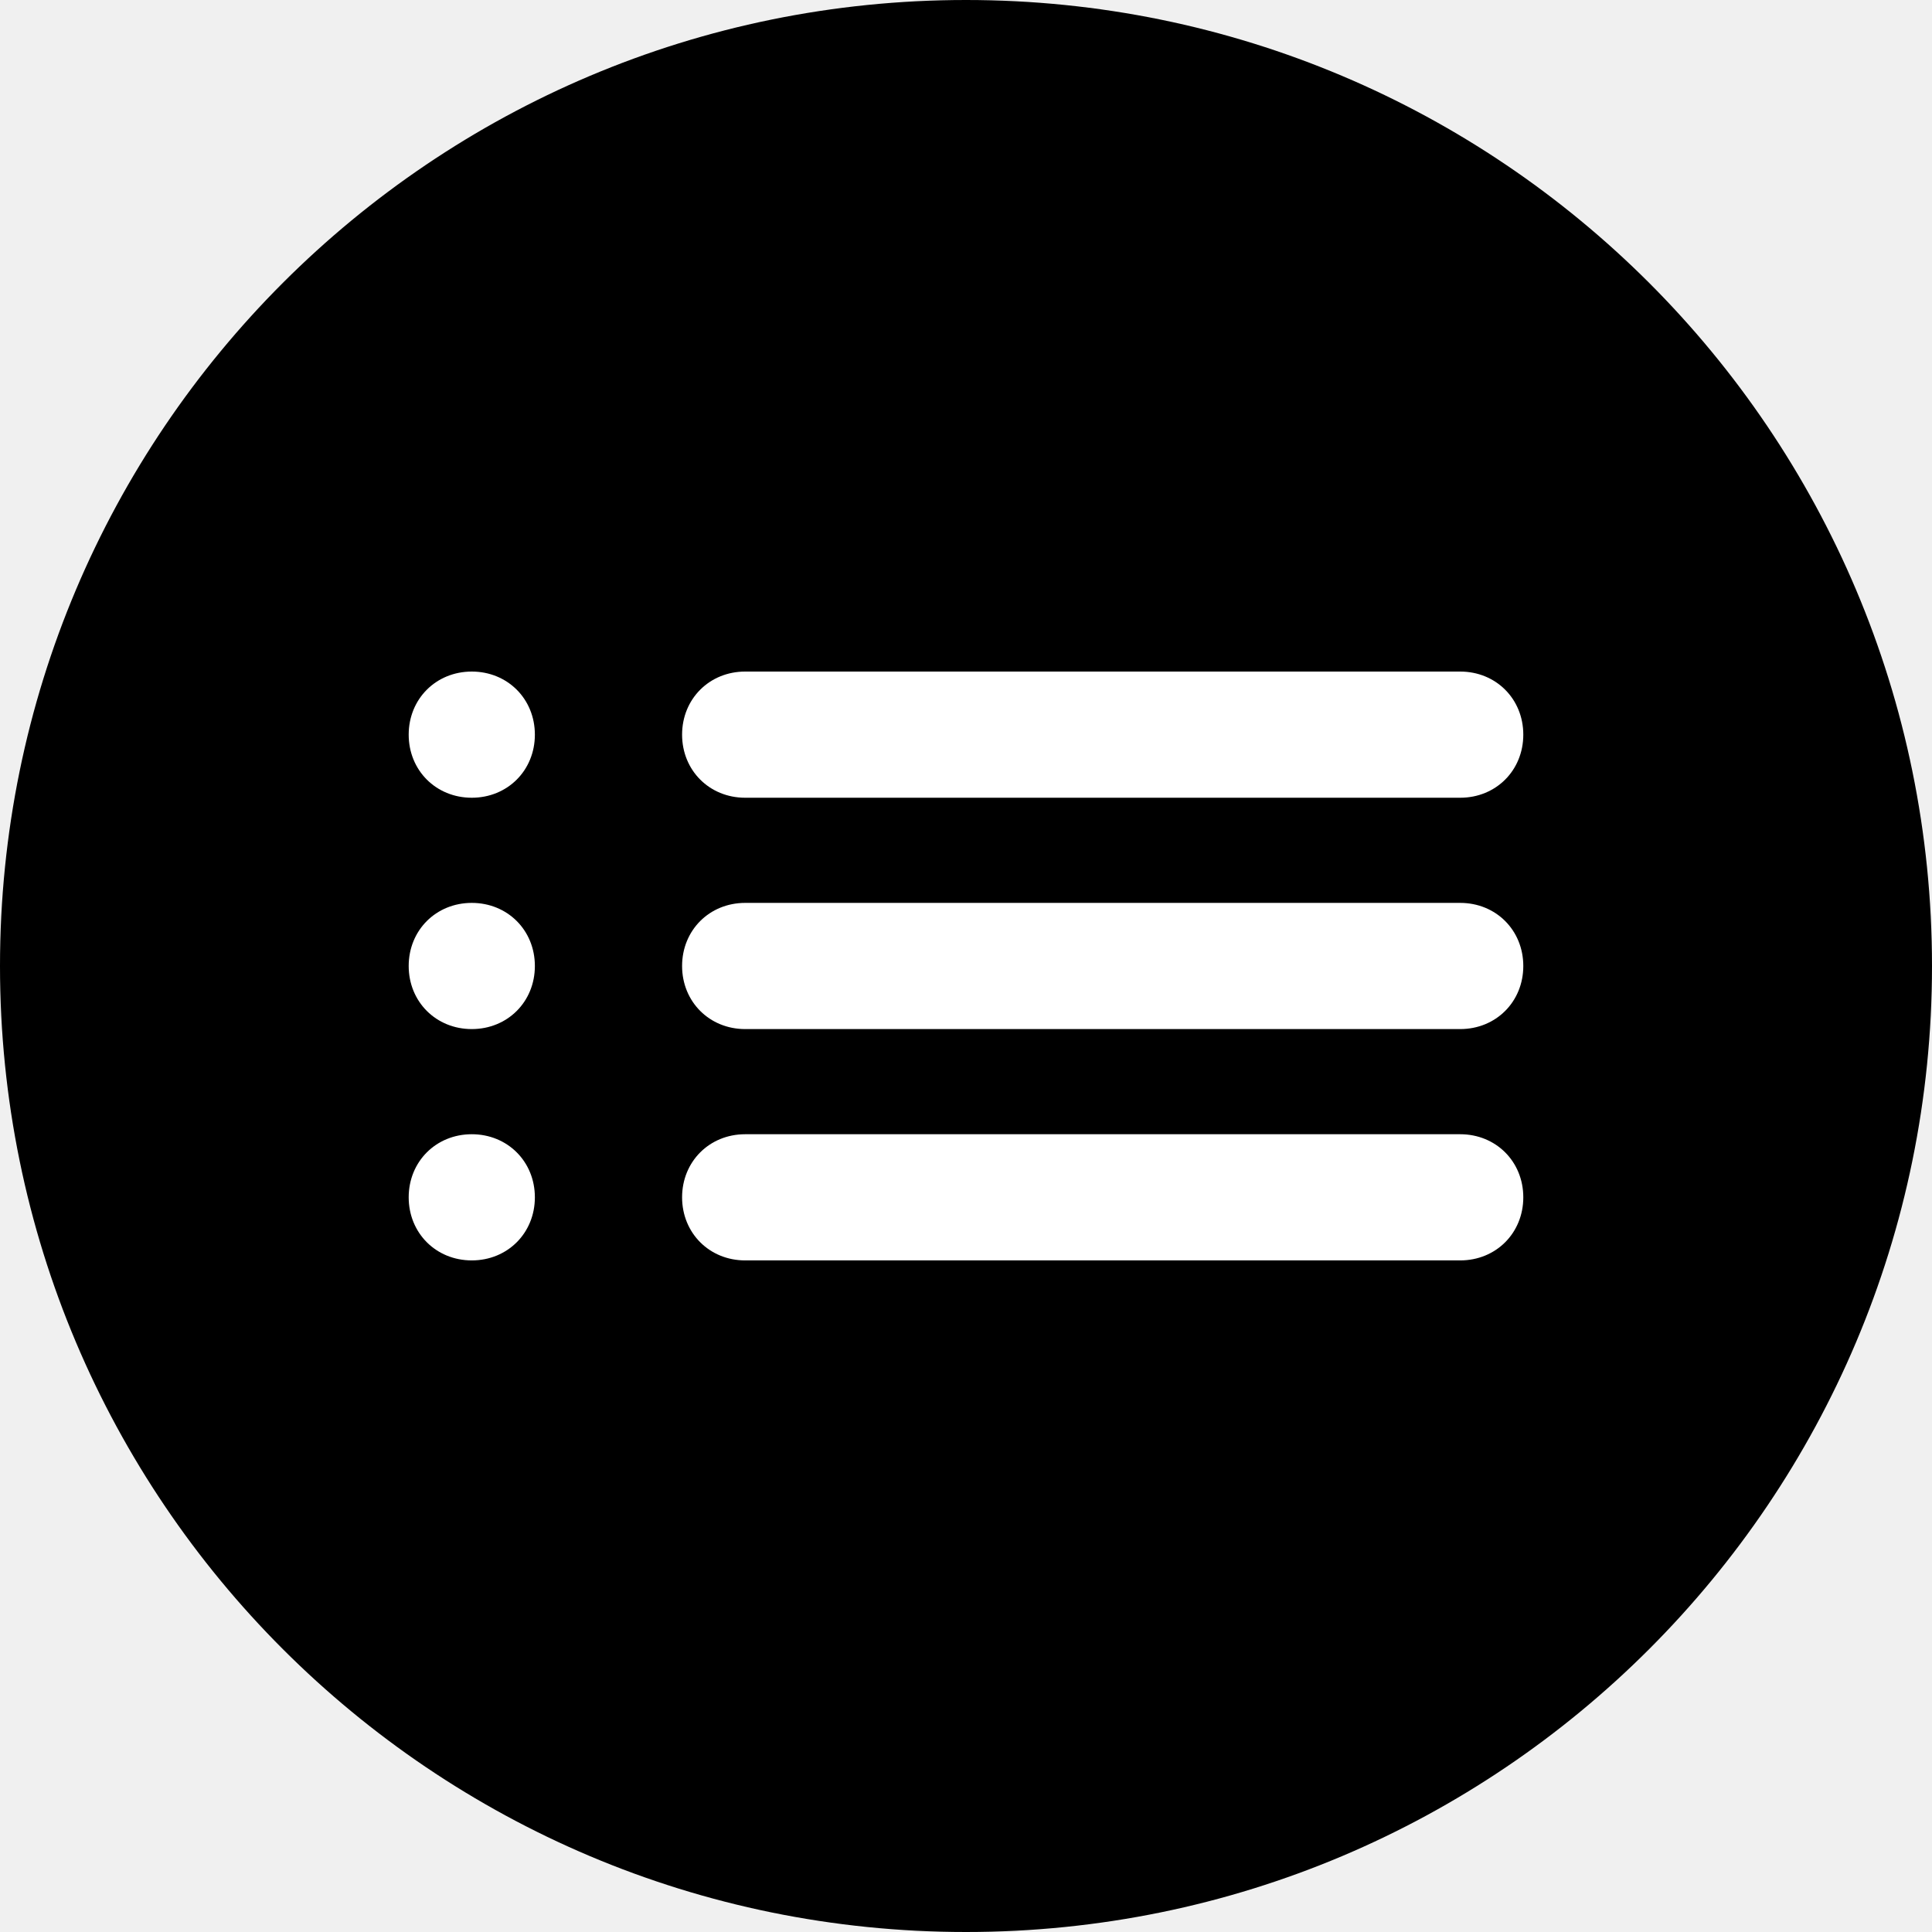
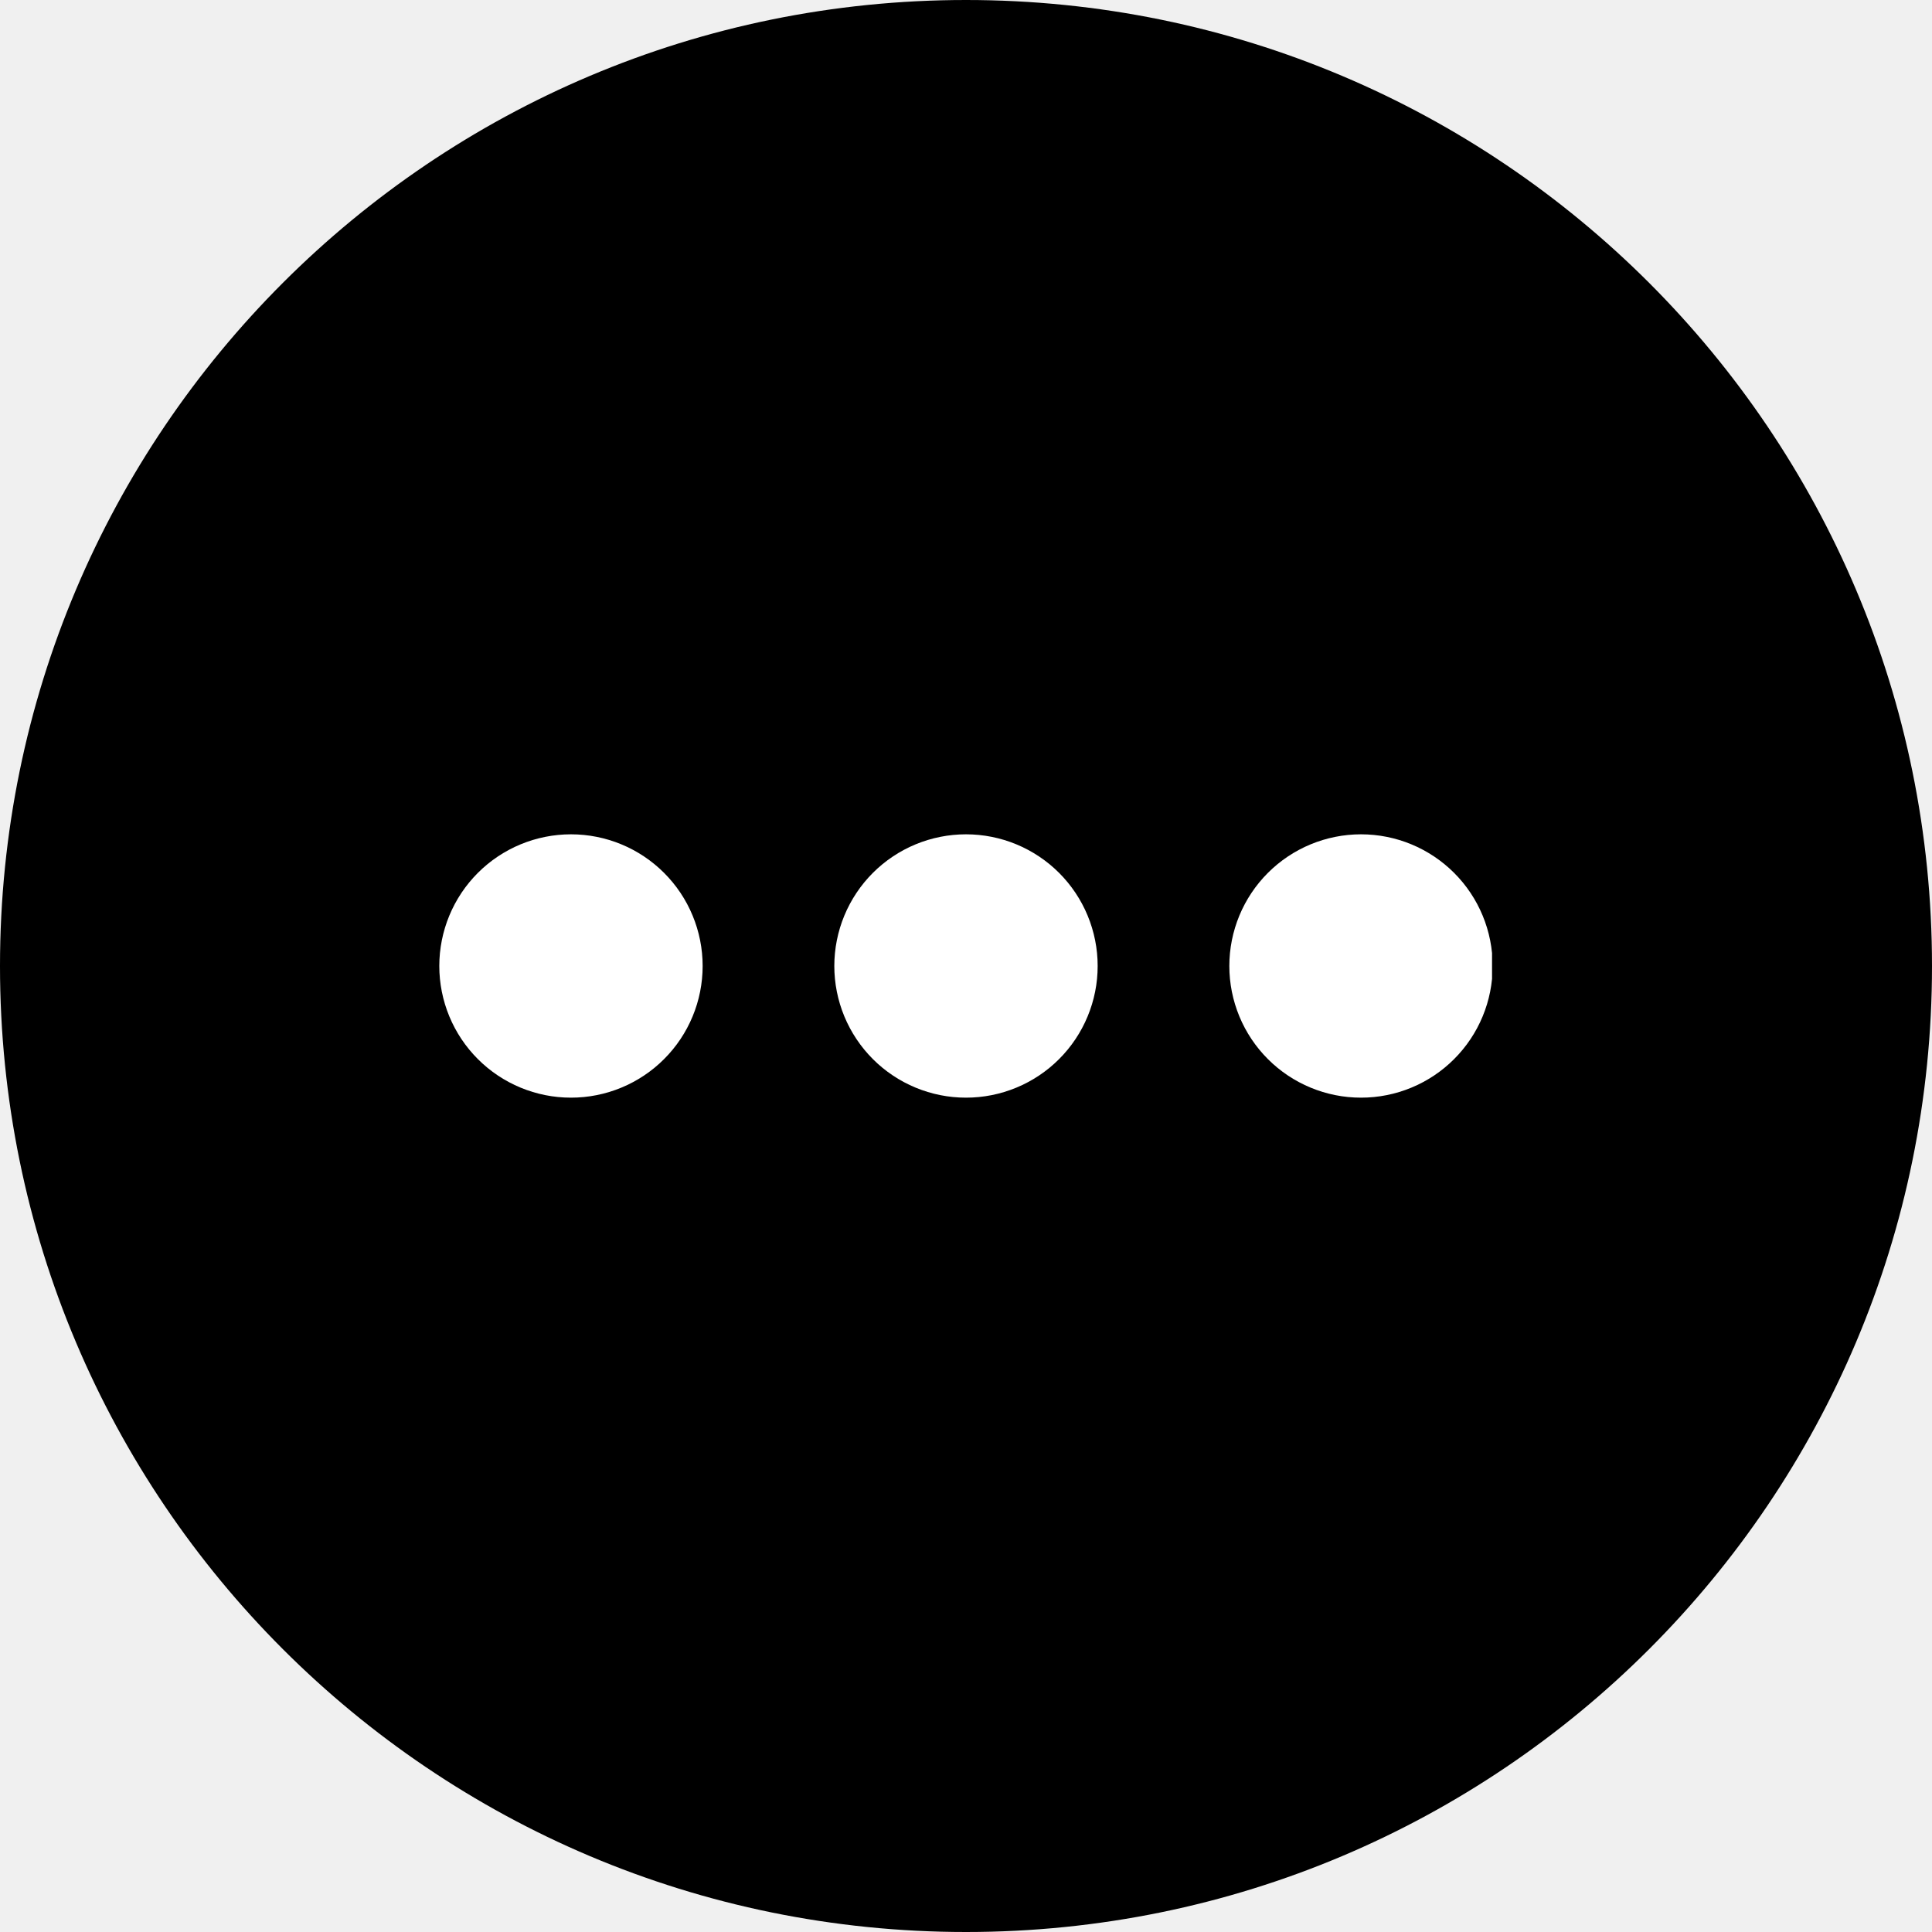
<svg xmlns="http://www.w3.org/2000/svg" width="1024" zoomAndPan="magnify" viewBox="0 0 768 768" height="1024" preserveAspectRatio="xMidYMid meet" version="1.0">
  <defs>
-     <clipPath id="d527edaba6">
-       <path d="M 162.461 266.586 L 213 266.586 L 213 318 L 162.461 318 Z M 162.461 266.586 " clip-rule="nonzero" />
+     <clipPath id="9123cf477c">
+       <path d="M 174.609 331.652 L 280 331.652 L 280 436.652 L 174.609 436.652 Z M 174.609 331.652 " clip-rule="nonzero" />
    </clipPath>
-     <clipPath id="f345a233a7">
-       <path d="M 271 266.586 L 605.711 266.586 L 605.711 318 L 271 318 Z M 271 266.586 " clip-rule="nonzero" />
+     <clipPath id="fabd499d26">
+       <path d="M 331 331.652 L 437 331.652 L 437 436.652 L 331 436.652 Z M 331 331.652 " clip-rule="nonzero" />
    </clipPath>
-     <clipPath id="55ce4a24dd">
-       <path d="M 162.461 358 L 213 358 L 213 410 L 162.461 410 Z M 162.461 358 " clip-rule="nonzero" />
-     </clipPath>
-     <clipPath id="1402a9f2b3">
-       <path d="M 271 358 L 605.711 358 L 605.711 410 L 271 410 Z M 271 358 " clip-rule="nonzero" />
-     </clipPath>
-     <clipPath id="02651d05c7">
-       <path d="M 162.461 450 L 213 450 L 213 501.336 L 162.461 501.336 Z M 162.461 450 " clip-rule="nonzero" />
-     </clipPath>
-     <clipPath id="46e22a519c">
-       <path d="M 271 450 L 605.711 450 L 605.711 501.336 L 271 501.336 Z M 271 450 " clip-rule="nonzero" />
+     <clipPath id="387cec9590">
+       <path d="M 488 331.652 L 593.109 331.652 L 593.109 436.652 L 488 436.652 Z M 488 331.652 " clip-rule="nonzero" />
    </clipPath>
  </defs>
  <path fill="#000000" d="M 384 0 C 171.84 0 0 171.84 0 384 C 0 596.16 171.84 768 384 768 C 596.16 768 768 596.16 768 384 C 768 171.84 596.16 0 384 0 Z M 384 0 " fill-opacity="1" fill-rule="nonzero" />
-   <g clip-path="url(#d527edaba6)">
-     <path fill="#ffffff" d="M 187.539 317.113 C 173.328 317.113 162.461 306.246 162.461 292.035 C 162.461 277.824 173.328 266.957 187.539 266.957 C 201.754 266.957 212.621 277.824 212.621 292.035 C 212.621 306.246 201.754 317.113 187.539 317.113 Z M 187.539 317.113 " fill-opacity="1" fill-rule="nonzero" />
+   <g clip-path="url(#9123cf477c)">
+     <path fill="#ffffff" d="M 279.312 383.996 C 279.312 385.707 279.227 387.418 279.059 389.125 C 278.891 390.832 278.641 392.523 278.305 394.207 C 277.973 395.887 277.555 397.547 277.059 399.188 C 276.562 400.828 275.984 402.441 275.328 404.023 C 274.672 405.609 273.941 407.156 273.133 408.668 C 272.324 410.18 271.445 411.648 270.492 413.074 C 269.539 414.5 268.52 415.875 267.43 417.199 C 266.344 418.523 265.195 419.793 263.98 421.004 C 262.77 422.219 261.5 423.367 260.176 424.457 C 258.852 425.543 257.477 426.562 256.051 427.516 C 254.625 428.469 253.156 429.348 251.645 430.156 C 250.133 430.965 248.586 431.695 247 432.352 C 245.418 433.008 243.805 433.586 242.164 434.082 C 240.523 434.582 238.863 434.996 237.184 435.332 C 235.5 435.664 233.809 435.918 232.102 436.086 C 230.395 436.254 228.684 436.336 226.969 436.336 C 225.258 436.336 223.547 436.254 221.84 436.086 C 220.133 435.918 218.441 435.664 216.758 435.332 C 215.078 434.996 213.418 434.582 211.777 434.082 C 210.137 433.586 208.523 433.008 206.941 432.352 C 205.355 431.695 203.809 430.965 202.297 430.156 C 200.785 429.348 199.316 428.469 197.891 427.516 C 196.465 426.562 195.09 425.543 193.766 424.457 C 192.441 423.367 191.172 422.219 189.961 421.004 C 188.746 419.793 187.598 418.523 186.512 417.199 C 185.422 415.875 184.402 414.5 183.449 413.074 C 182.496 411.648 181.617 410.18 180.809 408.668 C 180 407.156 179.27 405.609 178.613 404.023 C 177.957 402.441 177.379 400.828 176.883 399.188 C 176.387 397.547 175.969 395.887 175.633 394.207 C 175.301 392.523 175.051 390.832 174.879 389.125 C 174.711 387.418 174.629 385.707 174.629 383.996 C 174.629 382.281 174.711 380.57 174.879 378.863 C 175.051 377.16 175.301 375.465 175.633 373.785 C 175.969 372.102 176.387 370.441 176.883 368.801 C 177.379 367.16 177.957 365.547 178.613 363.965 C 179.27 362.379 180 360.832 180.809 359.32 C 181.617 357.809 182.496 356.34 183.449 354.914 C 184.402 353.488 185.422 352.113 186.512 350.789 C 187.598 349.465 188.746 348.195 189.961 346.984 C 191.172 345.77 192.441 344.621 193.766 343.535 C 195.09 342.445 196.465 341.426 197.891 340.473 C 199.316 339.523 200.785 338.641 202.297 337.832 C 203.809 337.023 205.355 336.293 206.941 335.637 C 208.523 334.98 210.137 334.402 211.777 333.906 C 213.418 333.41 215.078 332.992 216.758 332.66 C 218.441 332.324 220.133 332.074 221.84 331.906 C 223.547 331.738 225.258 331.652 226.969 331.652 C 228.684 331.652 230.395 331.738 232.102 331.906 C 233.809 332.074 235.5 332.324 237.184 332.66 C 238.863 332.992 240.523 333.41 242.164 333.906 C 243.805 334.402 245.418 334.98 247 335.637 C 248.586 336.293 250.133 337.023 251.645 337.832 C 253.156 338.641 254.625 339.523 256.051 340.473 C 257.477 341.426 258.852 342.445 260.176 343.535 C 261.5 344.621 262.77 345.77 263.98 346.984 C 265.195 348.195 266.344 349.465 267.43 350.789 C 268.52 352.113 269.539 353.488 270.492 354.914 C 271.445 356.34 272.324 357.809 273.133 359.32 C 273.941 360.832 274.672 362.379 275.328 363.965 C 275.984 365.547 276.562 367.16 277.059 368.801 C 277.555 370.441 277.973 372.102 278.305 373.785 C 278.641 375.465 278.891 377.16 279.059 378.863 C 279.227 380.57 279.312 382.281 279.312 383.996 Z M 279.312 383.996 " fill-opacity="1" fill-rule="nonzero" />
  </g>
-   <g clip-path="url(#f345a233a7)">
-     <path fill="#ffffff" d="M 580.453 317.113 L 296.219 317.113 C 282.008 317.113 271.141 306.246 271.141 292.035 C 271.141 277.824 282.008 266.957 296.219 266.957 L 580.453 266.957 C 594.668 266.957 605.535 277.824 605.535 292.035 C 605.535 306.246 594.668 317.113 580.453 317.113 Z M 580.453 317.113 " fill-opacity="1" fill-rule="nonzero" />
+   <g clip-path="url(#fabd499d26)">
+     <path fill="#ffffff" d="M 436.336 383.996 C 436.336 385.707 436.254 387.418 436.086 389.125 C 435.918 390.832 435.668 392.523 435.332 394.207 C 434.996 395.887 434.582 397.547 434.082 399.188 C 433.586 400.828 433.008 402.441 432.352 404.023 C 431.699 405.609 430.965 407.156 430.156 408.668 C 429.348 410.18 428.469 411.648 427.516 413.074 C 426.562 414.5 425.543 415.875 424.457 417.199 C 423.371 418.523 422.219 419.793 421.008 421.004 C 419.797 422.219 418.527 423.367 417.203 424.457 C 415.875 425.543 414.5 426.562 413.074 427.516 C 411.648 428.469 410.18 429.348 408.668 430.156 C 407.156 430.965 405.609 431.695 404.027 432.352 C 402.441 433.008 400.832 433.586 399.191 434.082 C 397.551 434.582 395.887 434.996 394.207 435.332 C 392.527 435.664 390.832 435.918 389.125 436.086 C 387.422 436.254 385.711 436.336 383.996 436.336 C 382.281 436.336 380.57 436.254 378.867 436.086 C 377.16 435.918 375.465 435.664 373.785 435.332 C 372.102 434.996 370.441 434.582 368.801 434.082 C 367.16 433.586 365.551 433.008 363.965 432.352 C 362.383 431.695 360.836 430.965 359.32 430.156 C 357.809 429.348 356.34 428.469 354.918 427.516 C 353.492 426.562 352.117 425.543 350.789 424.457 C 349.465 423.367 348.195 422.219 346.984 421.004 C 345.773 419.793 344.621 418.523 343.535 417.199 C 342.449 415.875 341.426 414.5 340.477 413.074 C 339.523 411.648 338.645 410.18 337.836 408.668 C 337.027 407.156 336.293 405.609 335.637 404.023 C 334.984 402.441 334.406 400.828 333.906 399.188 C 333.41 397.547 332.996 395.887 332.66 394.207 C 332.324 392.523 332.074 390.832 331.906 389.125 C 331.738 387.418 331.652 385.707 331.652 383.996 C 331.652 382.281 331.738 380.57 331.906 378.863 C 332.074 377.16 332.324 375.465 332.66 373.785 C 332.996 372.102 333.41 370.441 333.906 368.801 C 334.406 367.16 334.984 365.547 335.637 363.965 C 336.293 362.379 337.027 360.832 337.836 359.32 C 338.645 357.809 339.523 356.34 340.477 354.914 C 341.426 353.488 342.449 352.113 343.535 350.789 C 344.621 349.465 345.773 348.195 346.984 346.984 C 348.195 345.77 349.465 344.621 350.789 343.535 C 352.117 342.445 353.492 341.426 354.918 340.473 C 356.34 339.523 357.809 338.641 359.32 337.832 C 360.836 337.023 362.383 336.293 363.965 335.637 C 365.551 334.98 367.16 334.402 368.801 333.906 C 370.441 333.41 372.102 332.992 373.785 332.66 C 375.465 332.324 377.16 332.074 378.867 331.906 C 380.57 331.738 382.281 331.652 383.996 331.652 C 385.711 331.652 387.422 331.738 389.125 331.906 C 390.832 332.074 392.527 332.324 394.207 332.66 C 395.887 332.992 397.551 333.41 399.191 333.906 C 400.832 334.402 402.441 334.98 404.027 335.637 C 405.609 336.293 407.156 337.023 408.668 337.832 C 410.18 338.641 411.648 339.523 413.074 340.473 C 414.5 341.426 415.875 342.445 417.203 343.535 C 418.527 344.621 419.797 345.77 421.008 346.984 C 422.219 348.195 423.371 349.465 424.457 350.789 C 425.543 352.113 426.562 353.488 427.516 354.914 C 428.469 356.34 429.348 357.809 430.156 359.32 C 430.965 360.832 431.699 362.379 432.352 363.965 C 433.008 365.547 433.586 367.16 434.082 368.801 C 434.582 370.441 434.996 372.102 435.332 373.785 C 435.668 375.465 435.918 377.16 436.086 378.863 C 436.254 380.57 436.336 382.281 436.336 383.996 Z M 436.336 383.996 " fill-opacity="1" fill-rule="nonzero" />
  </g>
-   <g clip-path="url(#55ce4a24dd)">
-     <path fill="#ffffff" d="M 187.539 409.074 C 173.328 409.074 162.461 398.207 162.461 383.996 C 162.461 369.781 173.328 358.914 187.539 358.914 C 201.754 358.914 212.621 369.781 212.621 383.996 C 212.621 398.207 201.754 409.074 187.539 409.074 Z M 187.539 409.074 " fill-opacity="1" fill-rule="nonzero" />
-   </g>
-   <g clip-path="url(#1402a9f2b3)">
-     <path fill="#ffffff" d="M 580.453 409.074 L 296.219 409.074 C 282.008 409.074 271.141 398.207 271.141 383.996 C 271.141 369.781 282.008 358.914 296.219 358.914 L 580.453 358.914 C 594.668 358.914 605.535 369.781 605.535 383.996 C 605.535 398.207 594.668 409.074 580.453 409.074 Z M 580.453 409.074 " fill-opacity="1" fill-rule="nonzero" />
-   </g>
-   <g clip-path="url(#02651d05c7)">
-     <path fill="#ffffff" d="M 187.539 501.031 C 173.328 501.031 162.461 490.164 162.461 475.953 C 162.461 461.742 173.328 450.875 187.539 450.875 C 201.754 450.875 212.621 461.742 212.621 475.953 C 212.621 490.164 201.754 501.031 187.539 501.031 Z M 187.539 501.031 " fill-opacity="1" fill-rule="nonzero" />
-   </g>
-   <g clip-path="url(#46e22a519c)">
-     <path fill="#ffffff" d="M 580.453 501.031 L 296.219 501.031 C 282.008 501.031 271.141 490.164 271.141 475.953 C 271.141 461.742 282.008 450.875 296.219 450.875 L 580.453 450.875 C 594.668 450.875 605.535 461.742 605.535 475.953 C 605.535 490.164 594.668 501.031 580.453 501.031 Z M 580.453 501.031 " fill-opacity="1" fill-rule="nonzero" />
+   <g clip-path="url(#387cec9590)">
+     <path fill="#ffffff" d="M 593.363 383.996 C 593.363 385.707 593.277 387.418 593.109 389.125 C 592.941 390.832 592.691 392.523 592.355 394.207 C 592.023 395.887 591.605 397.547 591.109 399.188 C 590.613 400.828 590.035 402.441 589.379 404.023 C 588.723 405.609 587.992 407.156 587.184 408.668 C 586.375 410.18 585.496 411.648 584.543 413.074 C 583.59 414.5 582.57 415.875 581.48 417.199 C 580.395 418.523 579.246 419.793 578.031 421.004 C 576.82 422.219 575.551 423.367 574.227 424.457 C 572.902 425.543 571.527 426.562 570.102 427.516 C 568.676 428.469 567.207 429.348 565.695 430.156 C 564.184 430.965 562.637 431.695 561.051 432.352 C 559.469 433.008 557.855 433.586 556.215 434.082 C 554.574 434.582 552.914 434.996 551.234 435.332 C 549.551 435.664 547.859 435.918 546.152 436.086 C 544.445 436.254 542.734 436.336 541.02 436.336 C 539.309 436.336 537.598 436.254 535.891 436.086 C 534.184 435.918 532.492 435.664 530.809 435.332 C 529.129 434.996 527.469 434.582 525.828 434.082 C 524.188 433.586 522.574 433.008 520.992 432.352 C 519.406 431.695 517.859 430.965 516.348 430.156 C 514.836 429.348 513.367 428.469 511.941 427.516 C 510.516 426.562 509.141 425.543 507.816 424.457 C 506.492 423.367 505.223 422.219 504.012 421.004 C 502.797 419.793 501.648 418.523 500.562 417.199 C 499.473 415.875 498.453 414.5 497.5 413.074 C 496.547 411.648 495.668 410.18 494.859 408.668 C 494.051 407.156 493.32 405.609 492.664 404.023 C 492.008 402.441 491.43 400.828 490.934 399.188 C 490.438 397.547 490.02 395.887 489.684 394.207 C 489.352 392.523 489.098 390.832 488.93 389.125 C 488.762 387.418 488.68 385.707 488.68 383.996 C 488.68 382.281 488.762 380.57 488.93 378.863 C 489.098 377.16 489.352 375.465 489.684 373.785 C 490.02 372.102 490.438 370.441 490.934 368.801 C 491.43 367.16 492.008 365.547 492.664 363.965 C 493.32 362.379 494.051 360.832 494.859 359.32 C 495.668 357.809 496.547 356.34 497.5 354.914 C 498.453 353.488 499.473 352.113 500.562 350.789 C 501.648 349.465 502.797 348.195 504.012 346.984 C 505.223 345.77 506.492 344.621 507.816 343.535 C 509.141 342.445 510.516 341.426 511.941 340.473 C 513.367 339.523 514.836 338.641 516.348 337.832 C 517.859 337.023 519.406 336.293 520.992 335.637 C 522.574 334.98 524.188 334.402 525.828 333.906 C 527.469 333.41 529.129 332.992 530.809 332.66 C 532.492 332.324 534.184 332.074 535.891 331.906 C 537.598 331.738 539.309 331.652 541.02 331.652 C 542.734 331.652 544.445 331.738 546.152 331.906 C 547.859 332.074 549.551 332.324 551.234 332.66 C 552.914 332.992 554.574 333.41 556.215 333.906 C 557.855 334.402 559.469 334.98 561.051 335.637 C 562.637 336.293 564.184 337.023 565.695 337.832 C 567.207 338.641 568.676 339.523 570.102 340.473 C 571.527 341.426 572.902 342.445 574.227 343.535 C 575.551 344.621 576.82 345.77 578.031 346.984 C 579.246 348.195 580.395 349.465 581.48 350.789 C 582.57 352.113 583.59 353.488 584.543 354.914 C 585.496 356.34 586.375 357.809 587.184 359.32 C 587.992 360.832 588.723 362.379 589.379 363.965 C 590.035 365.547 590.613 367.16 591.109 368.801 C 591.605 370.441 592.023 372.102 592.355 373.785 C 592.691 375.465 592.941 377.16 593.109 378.863 C 593.277 380.57 593.363 382.281 593.363 383.996 Z M 593.363 383.996 " fill-opacity="1" fill-rule="nonzero" />
  </g>
</svg>
